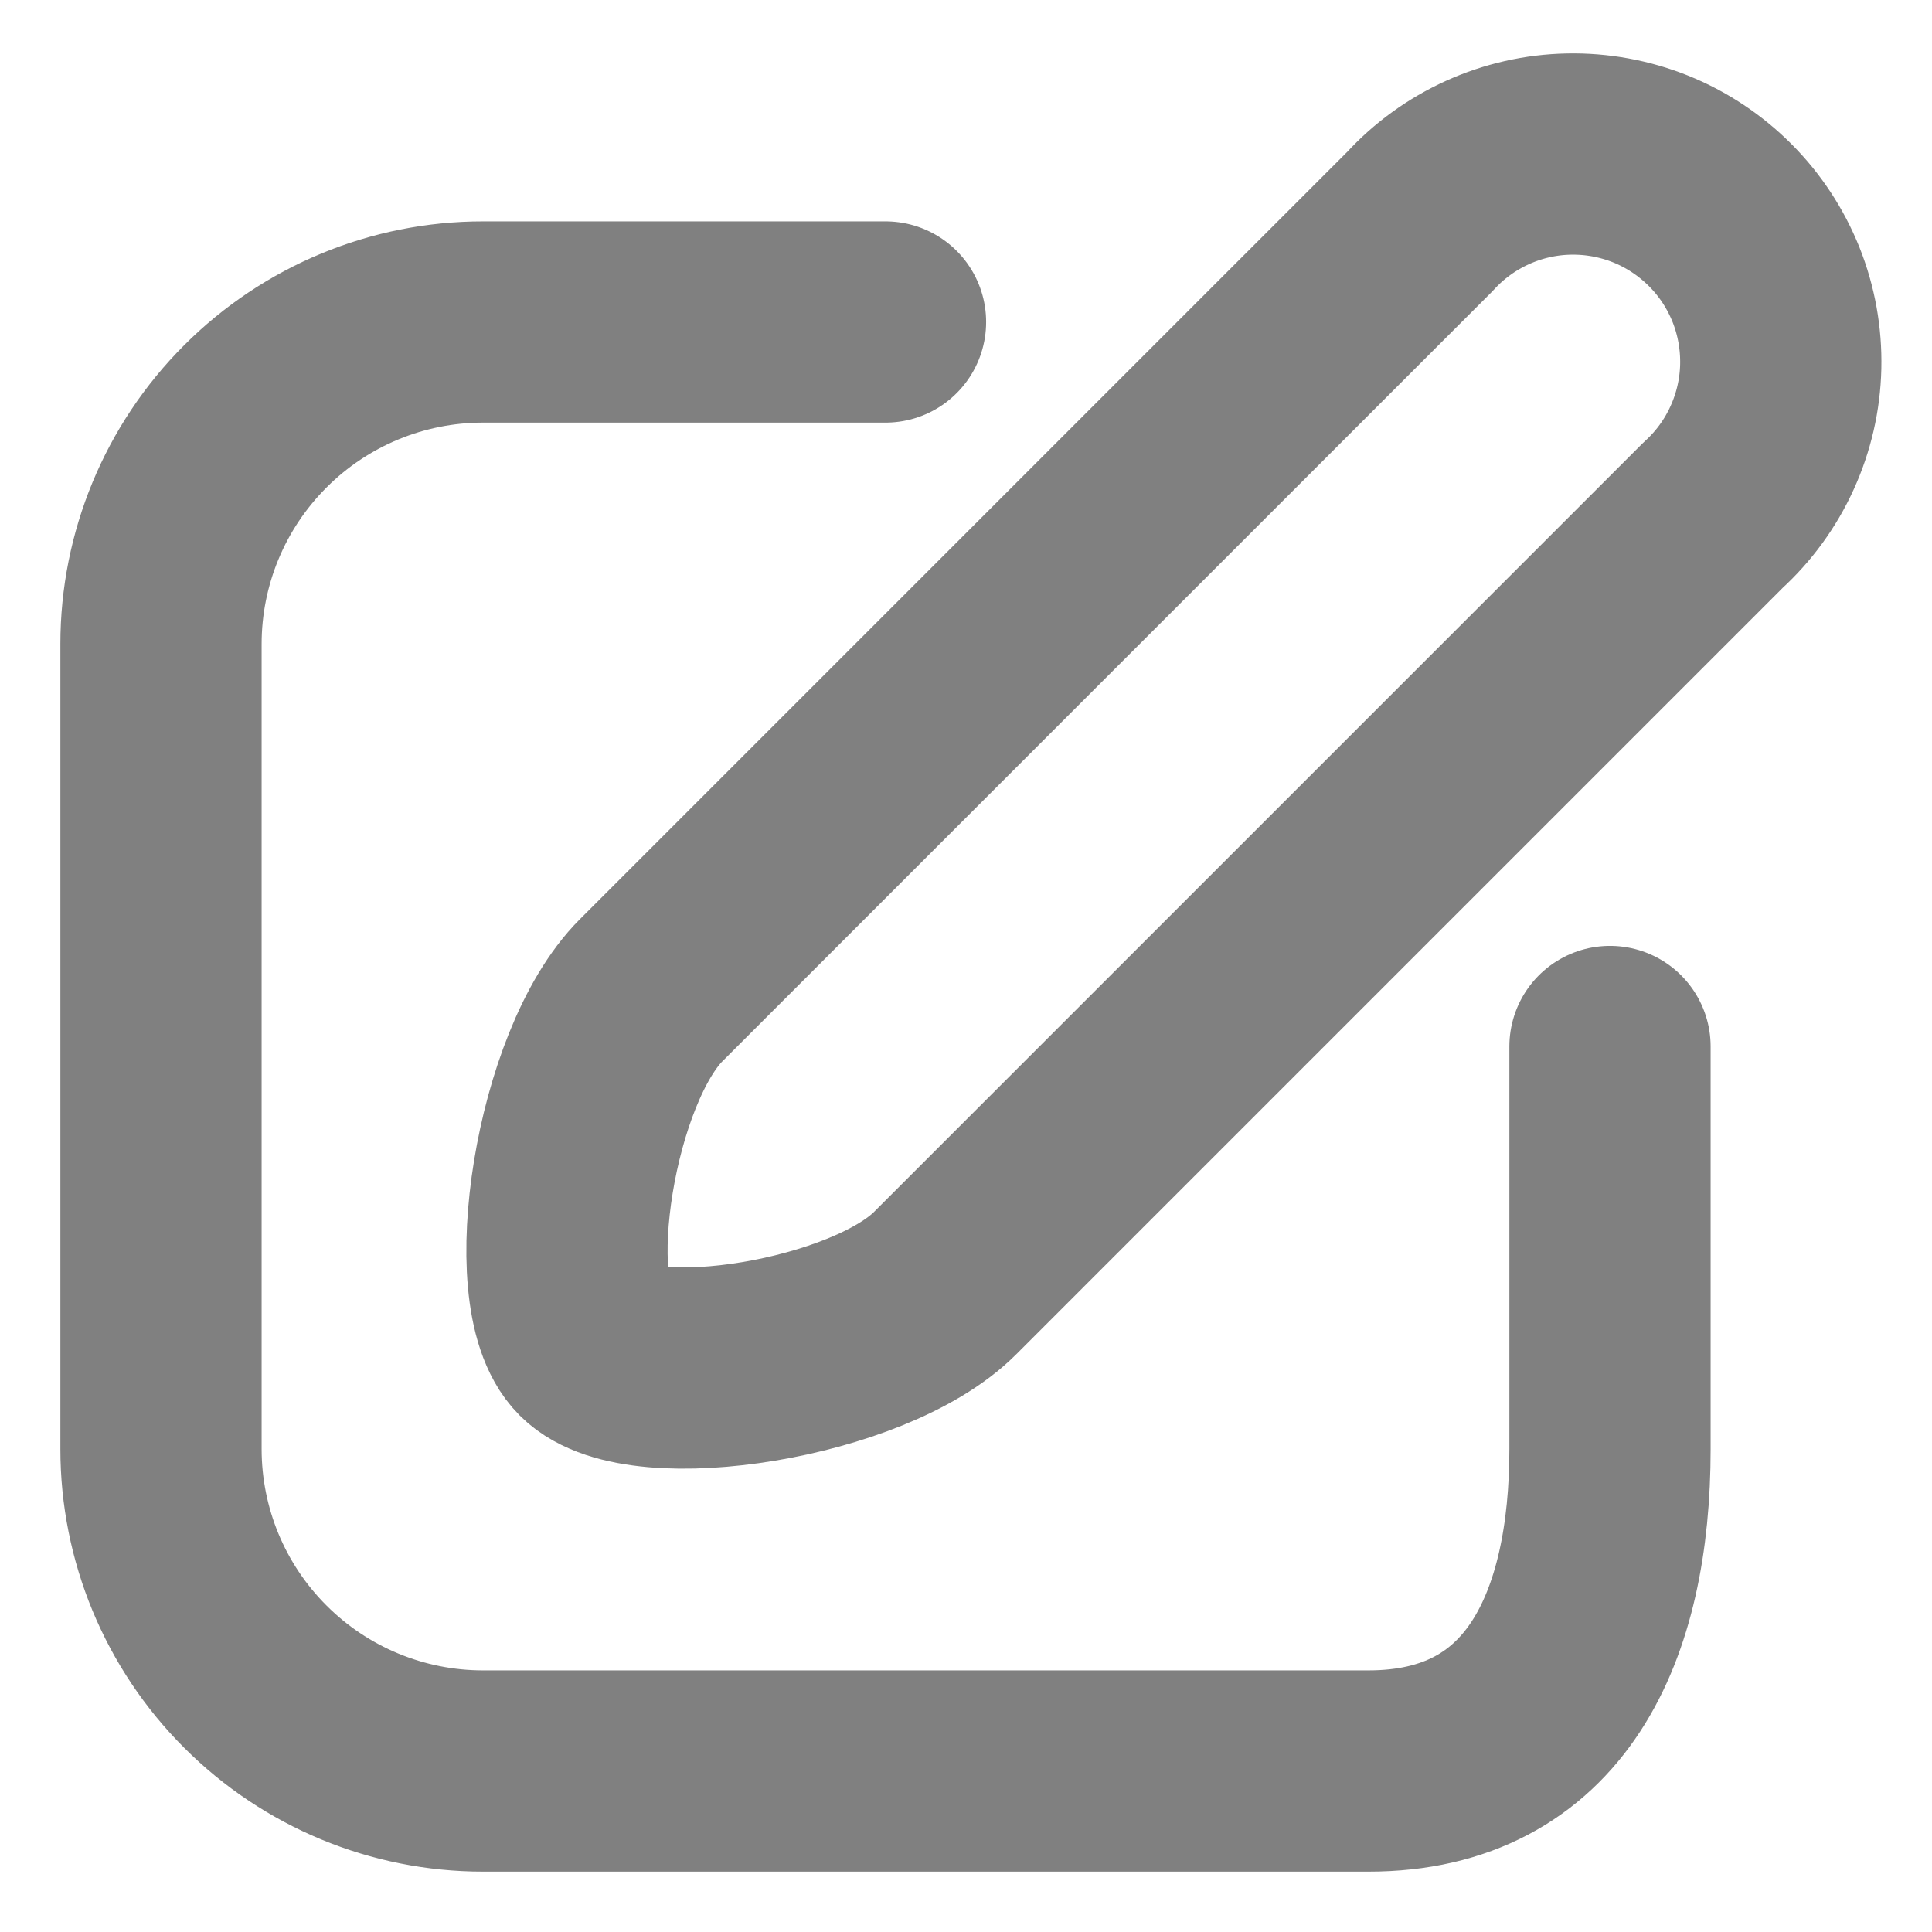
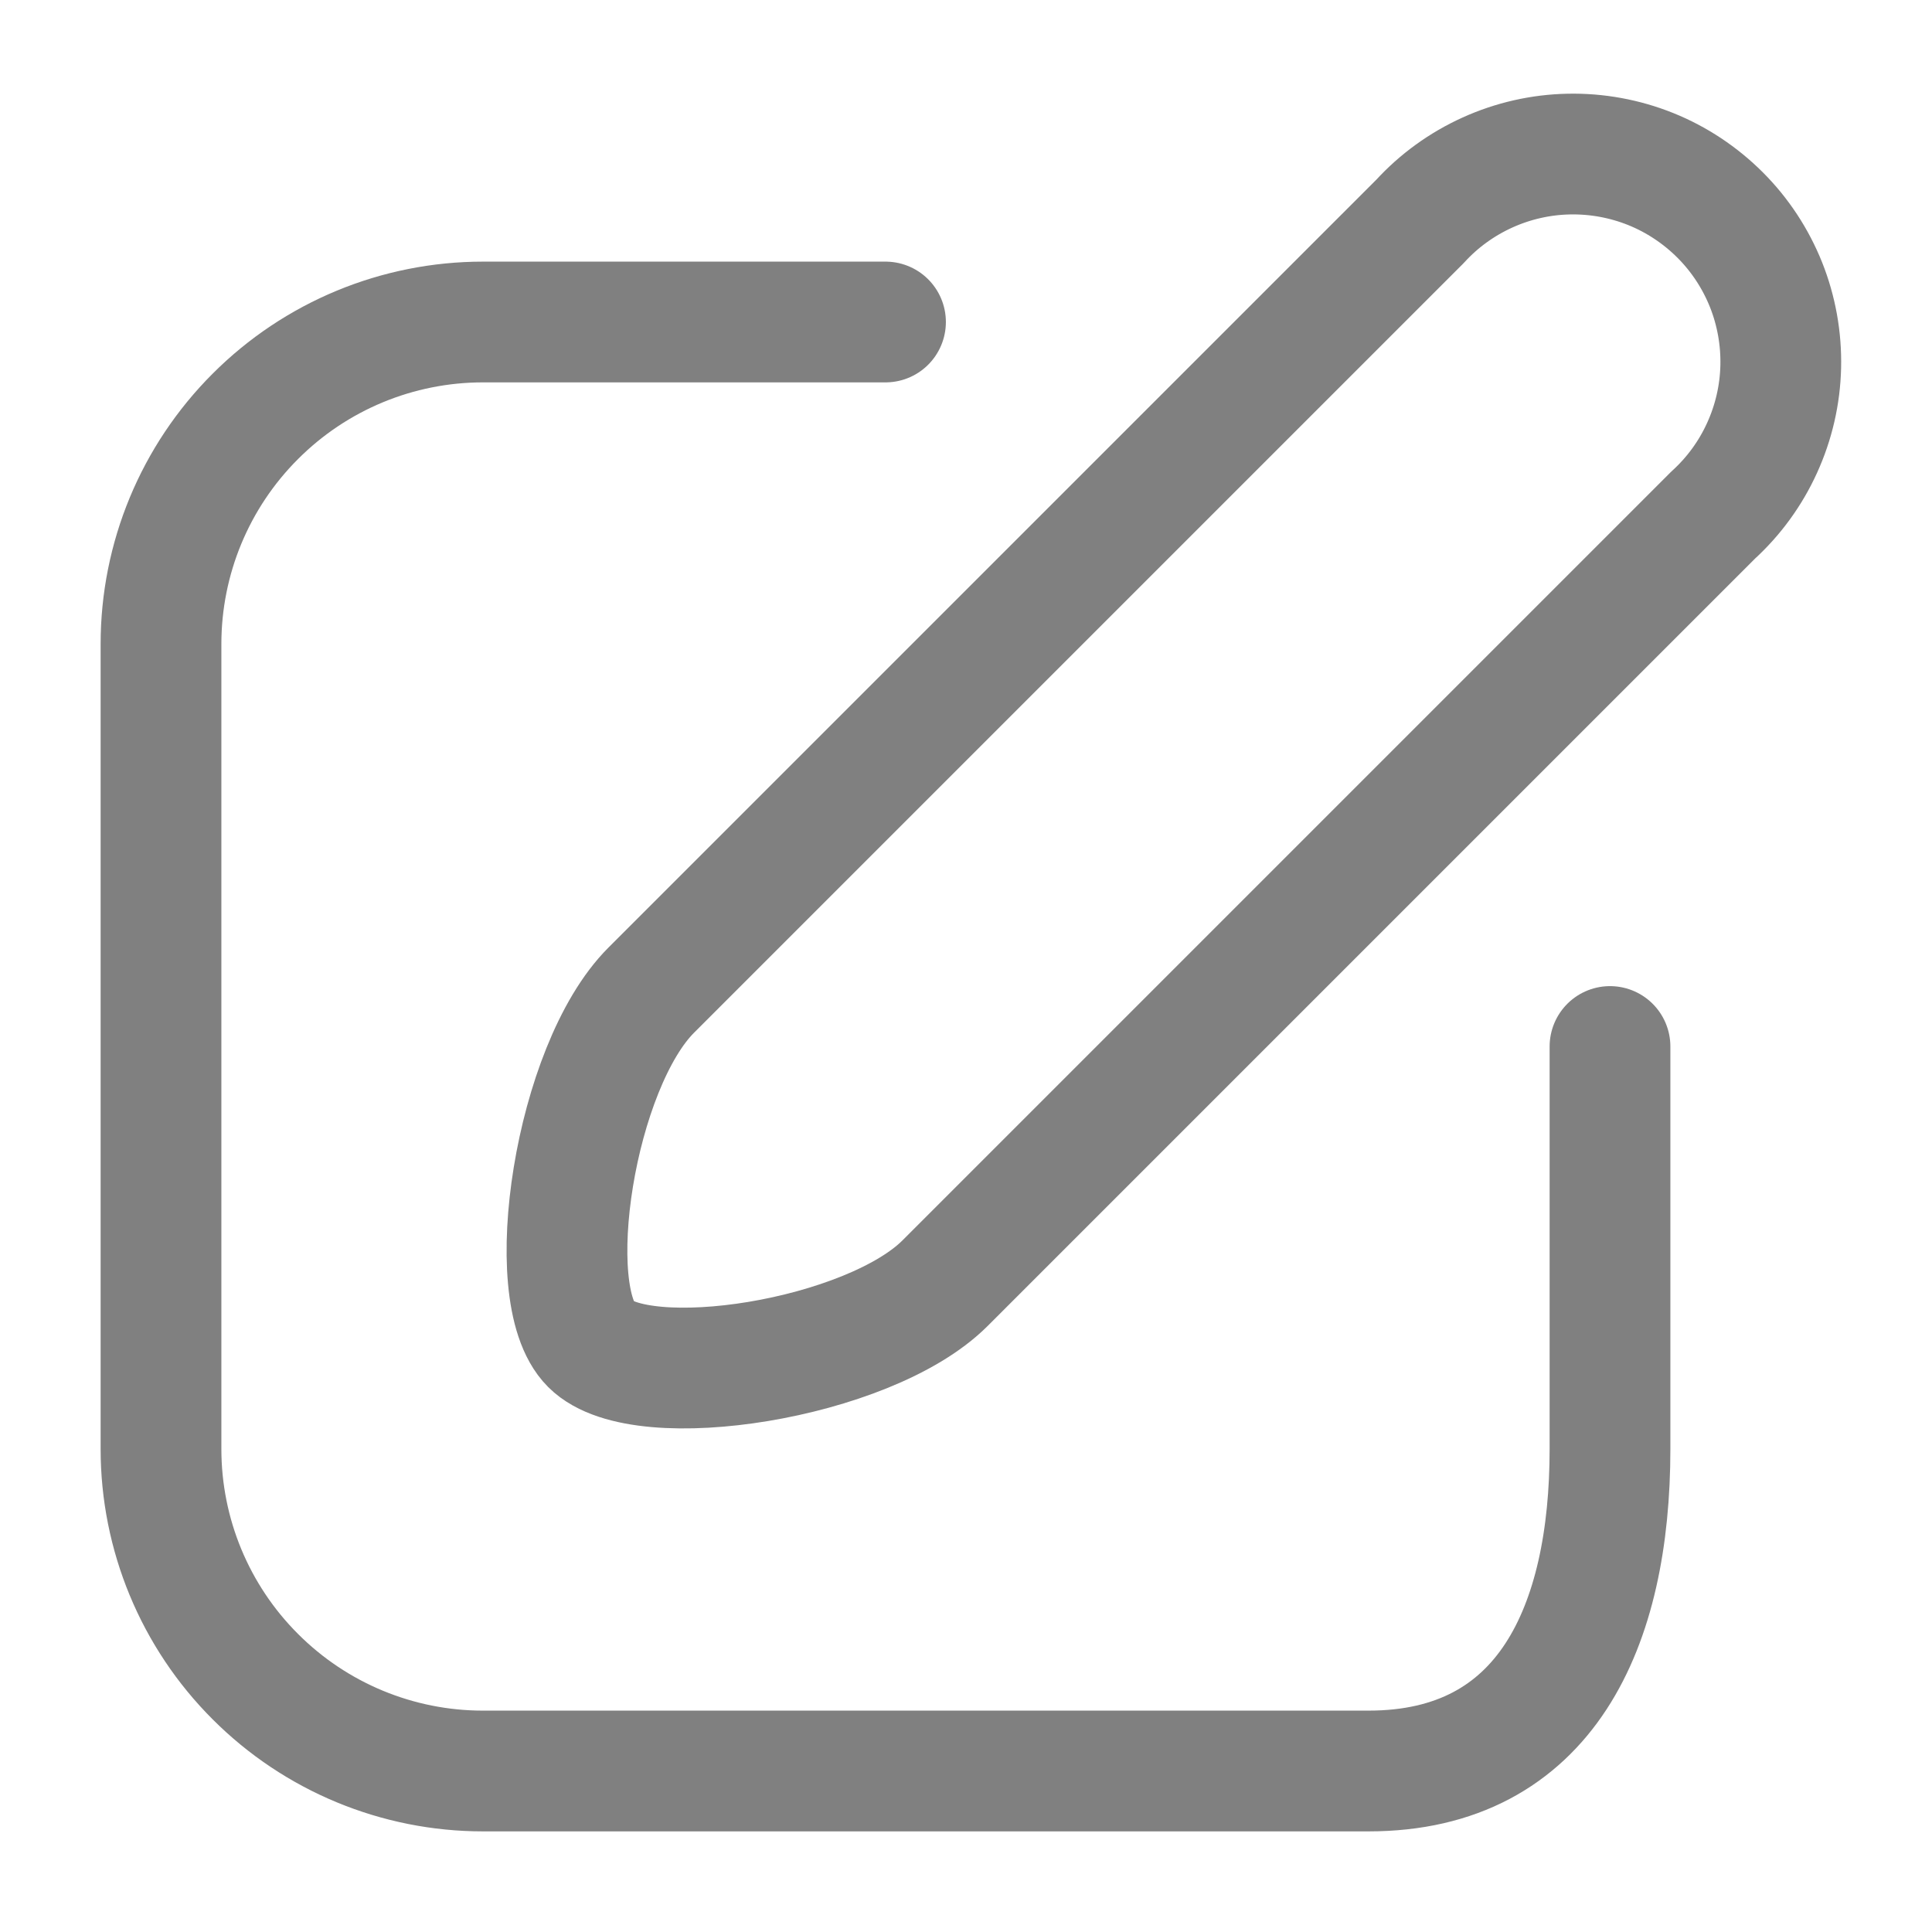
<svg xmlns="http://www.w3.org/2000/svg" width="800px" height="800px" viewBox="0 0 24 24" fill="none">
-   <path d="M21.28 6.4L11.74 15.94C10.79 16.89 7.97 17.33 7.34 16.7C6.71 16.07 7.14 13.25 8.09 12.3L17.64 2.75C17.875 2.493 18.16 2.287 18.478 2.143C18.796 1.999 19.139 1.921 19.488 1.914C19.836 1.907 20.182 1.97 20.506 2.1C20.829 2.23 21.122 2.425 21.369 2.672C21.615 2.918 21.808 3.212 21.938 3.536C22.067 3.86 22.129 4.206 22.121 4.555C22.113 4.903 22.034 5.246 21.889 5.564C21.745 5.881 21.538 6.165 21.28 6.4V6.4Z" stroke="grey" stroke-width="2.5" stroke-linecap="round" stroke-linejoin="round" />
-   <path d="M11 4H6C4.939 4 3.922 4.421 3.172 5.172C2.421 5.922 2 6.939 2 8V18C2 19.061 2.421 20.078 3.172 20.828C3.922 21.579 4.939 22 6 22H17C19.21 22 20 20.2 20 18V13" stroke="grey" stroke-width="2.5" stroke-linecap="round" stroke-linejoin="round" />
+   <path d="M21.28 6.4L11.74 15.94C10.79 16.89 7.97 17.33 7.34 16.7C6.71 16.07 7.14 13.25 8.09 12.3L17.64 2.75C17.875 2.493 18.16 2.287 18.478 2.143C18.796 1.999 19.139 1.921 19.488 1.914C19.836 1.907 20.182 1.97 20.506 2.1C20.829 2.23 21.122 2.425 21.369 2.672C21.615 2.918 21.808 3.212 21.938 3.536C22.067 3.86 22.129 4.206 22.121 4.555C22.113 4.903 22.034 5.246 21.889 5.564C21.745 5.881 21.538 6.165 21.28 6.4V6.4Z" stroke="grey" stroke-width="1.5" stroke-linecap="round" stroke-linejoin="round" />
+   <path d="M11 4H6C4.939 4 3.922 4.421 3.172 5.172C2.421 5.922 2 6.939 2 8V18C2 19.061 2.421 20.078 3.172 20.828C3.922 21.579 4.939 22 6 22H17C19.21 22 20 20.2 20 18V13" stroke="grey" stroke-width="1.5" stroke-linecap="round" stroke-linejoin="round" />
</svg>
